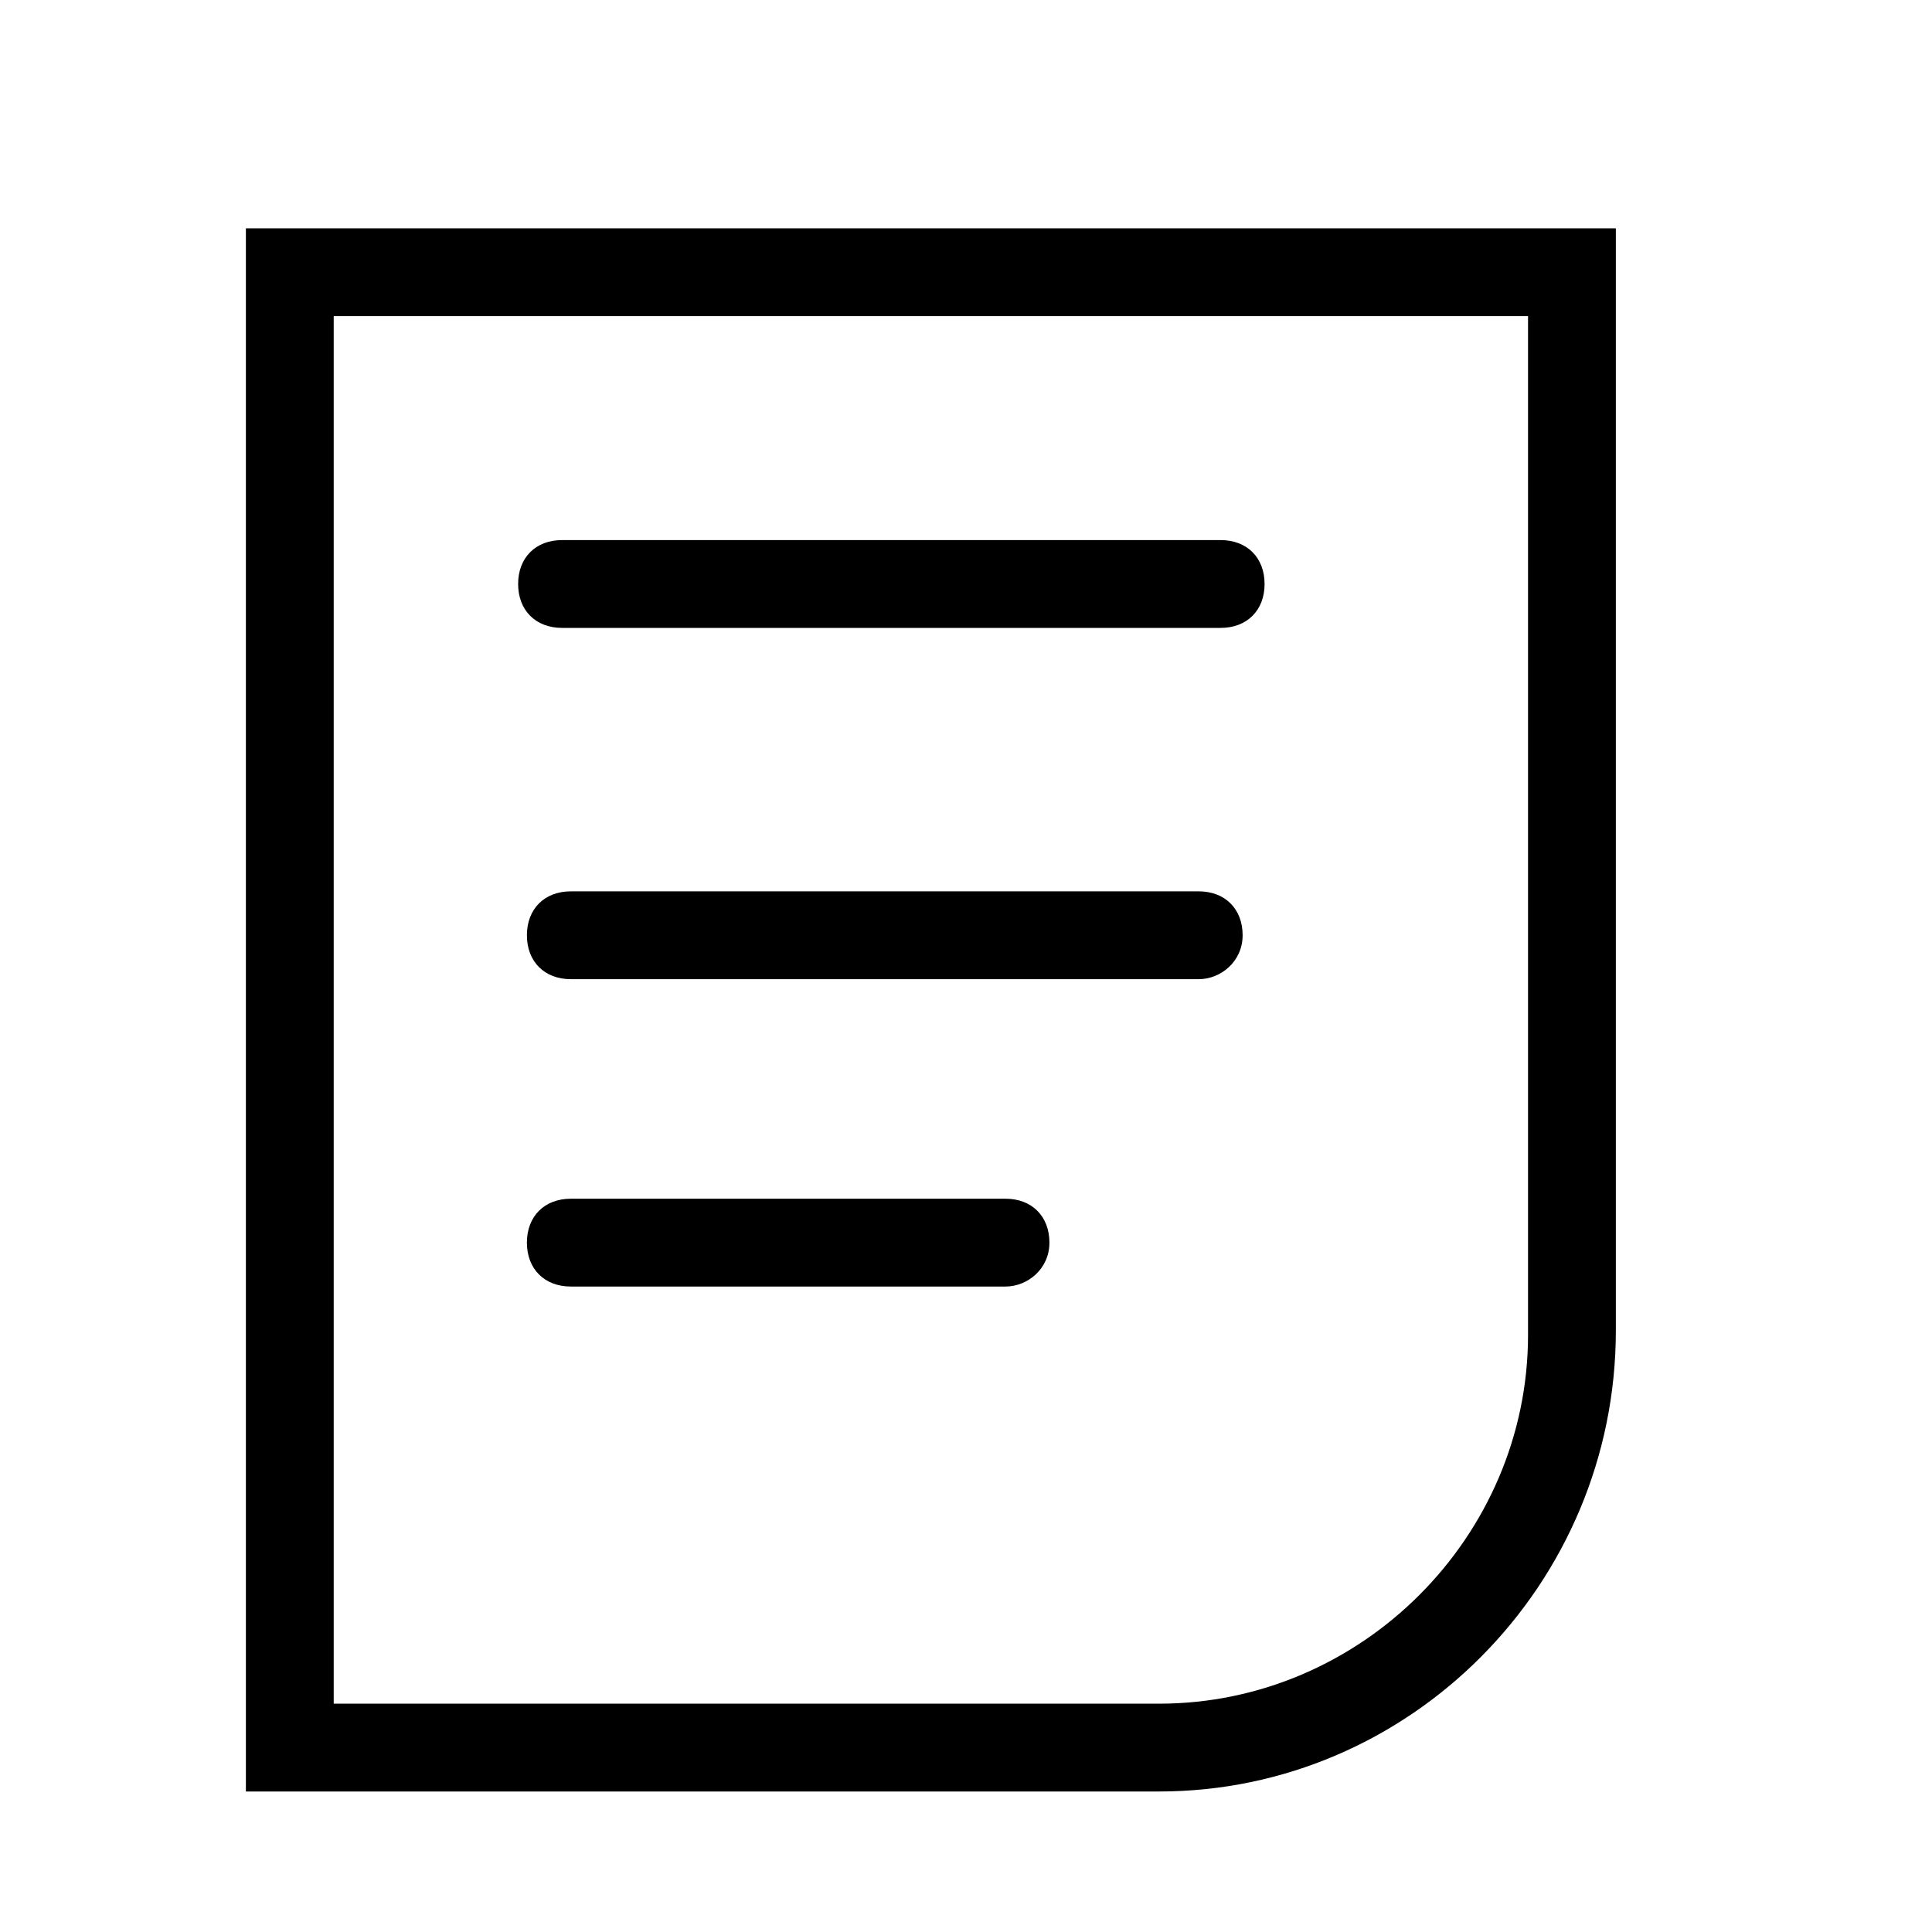
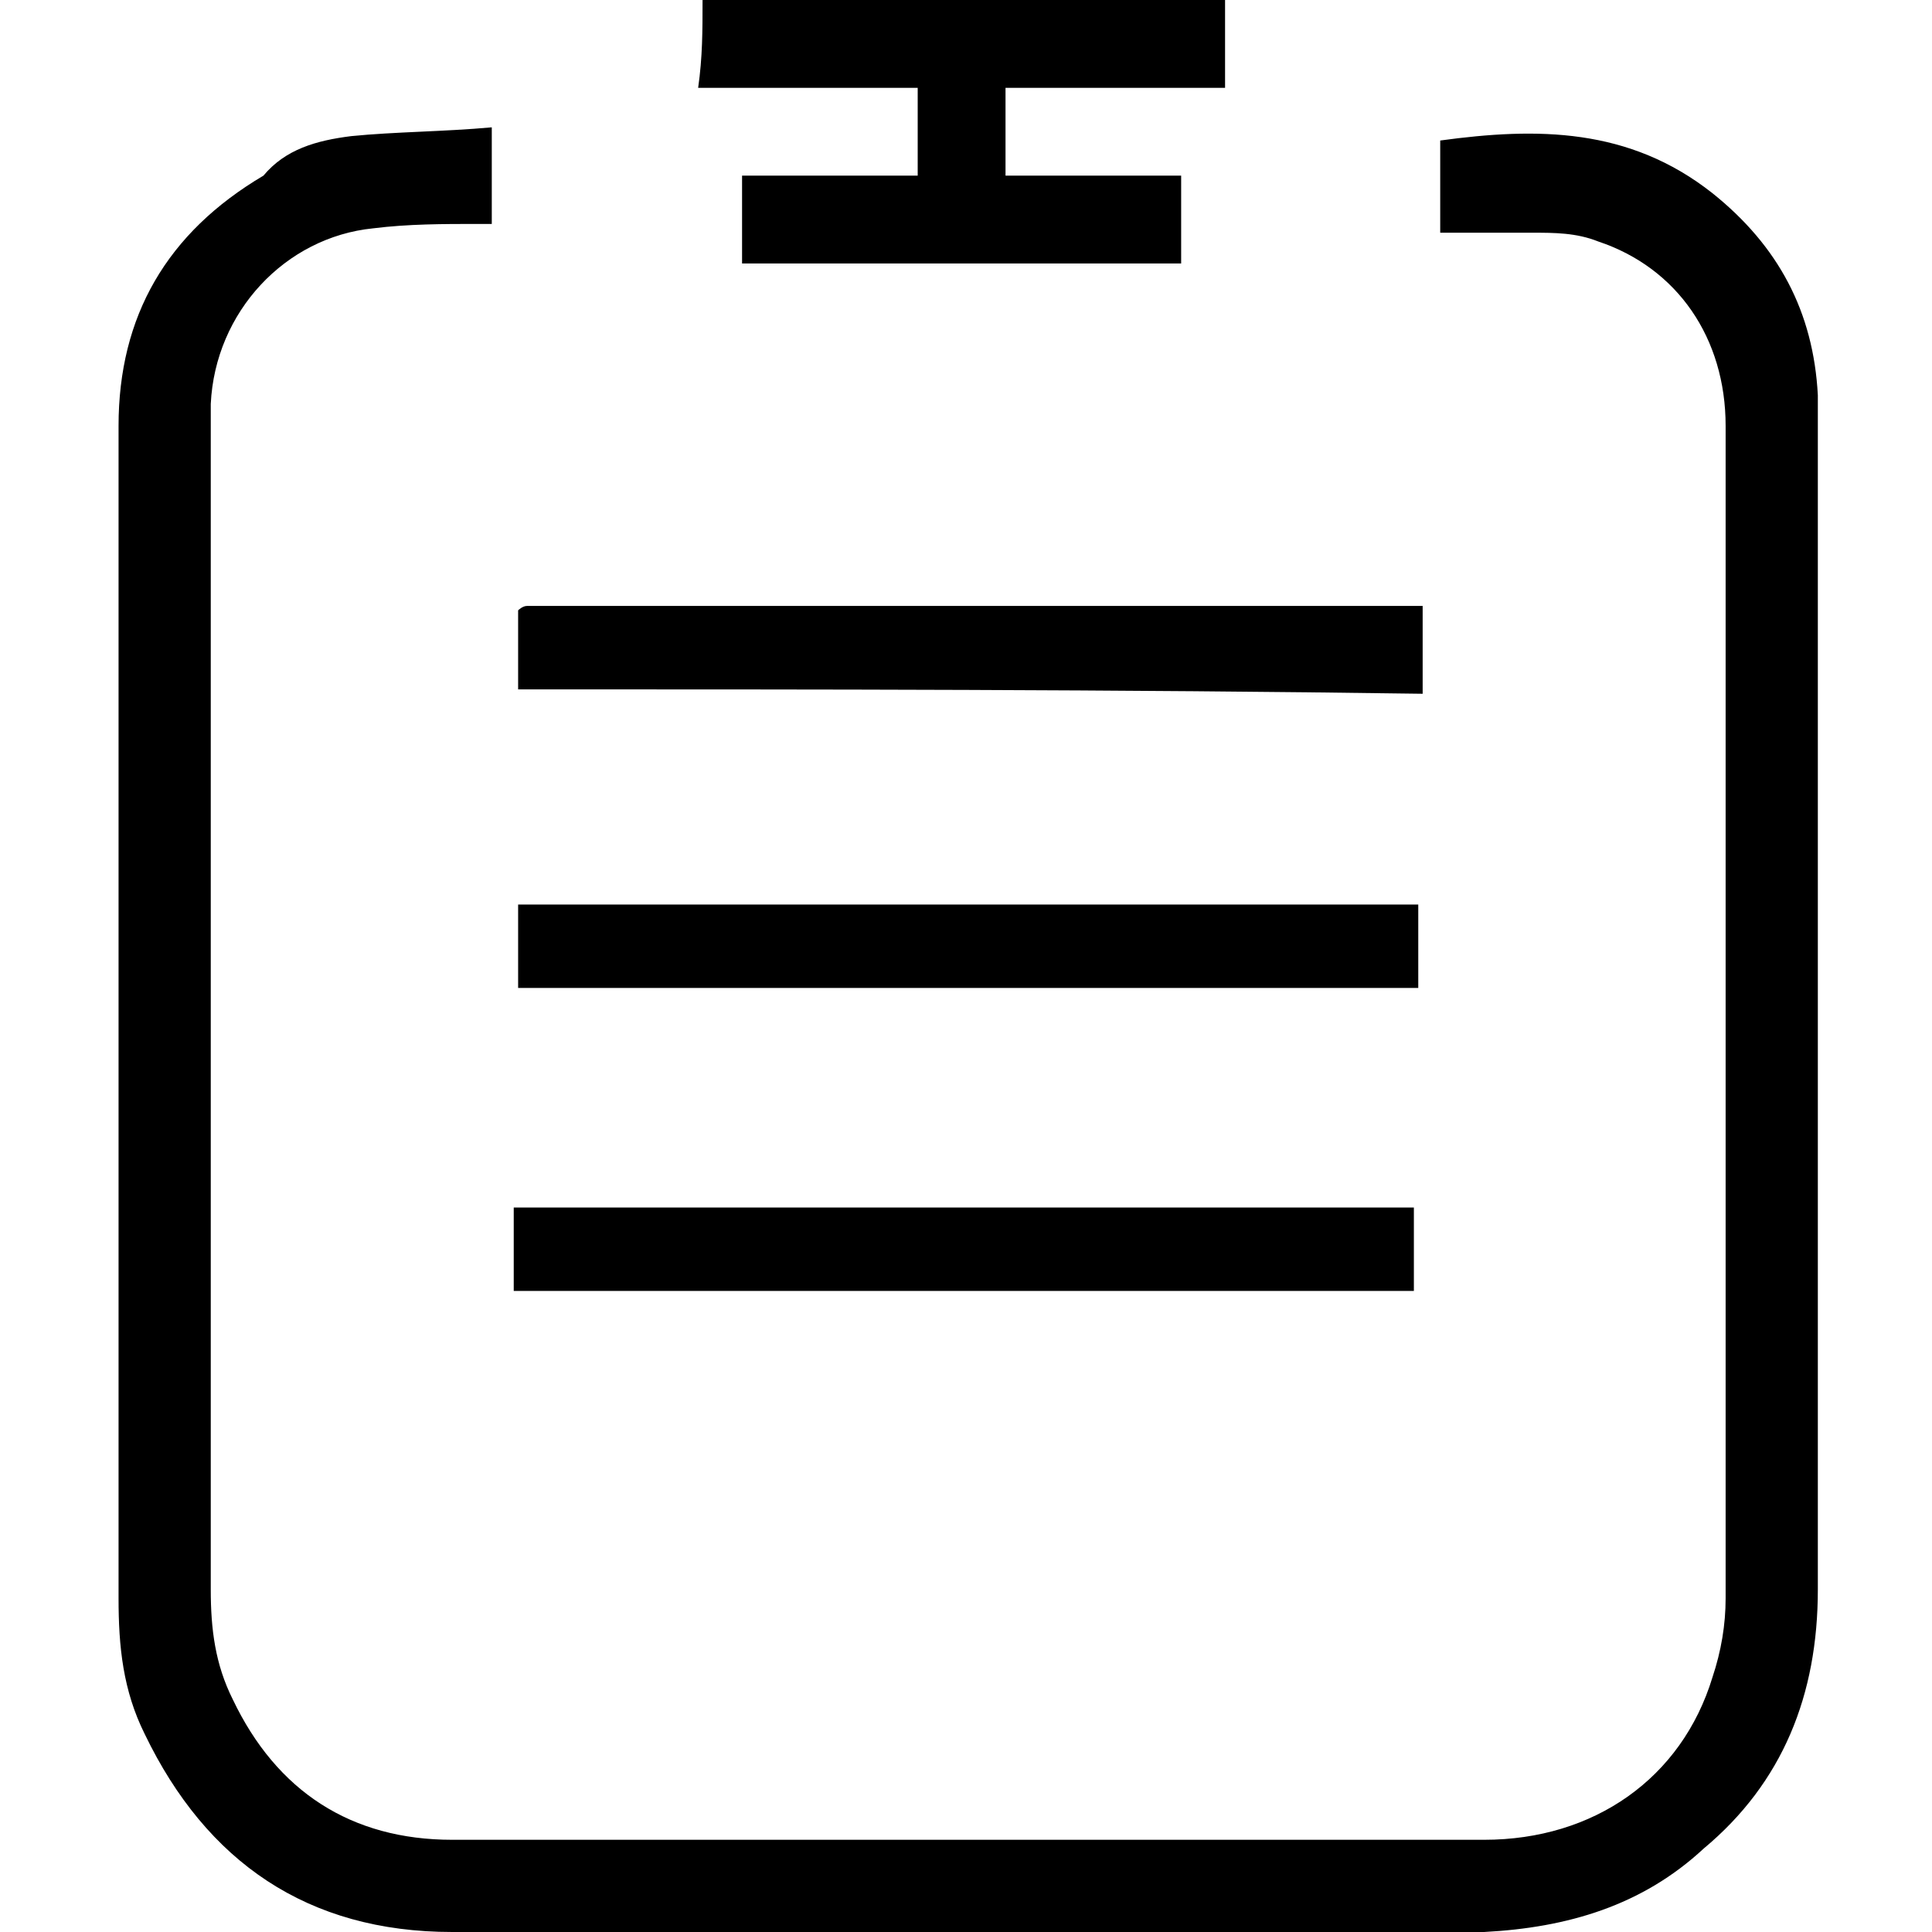
- <svg xmlns="http://www.w3.org/2000/svg" t="1525866391055" class="icon" style="" viewBox="0 0 1024 1024" version="1.1" p-id="1960" width="200" height="200">
+ <svg xmlns="http://www.w3.org/2000/svg" t="1539331790189" class="icon" style="" viewBox="0 0 1024 1024" version="1.1" p-id="2148" width="32" height="32">
  <defs>
    <style type="text/css" />
  </defs>
-   <path d="M614.4 949.527H130.327V121.018h726.109v584.145c0 134.982-109.382 244.364-242.036 244.364z m-437.527-46.545h437.527c107.055 0 195.491-88.436 195.491-195.491V167.564H176.873v735.418z" p-id="1961" />
-   <path d="M646.982 332.8h-349.091c-13.964 0-23.273-9.309-23.273-23.273s9.309-23.273 23.273-23.273h349.091c13.964 0 23.273 9.309 23.273 23.273s-9.309 23.273-23.273 23.273zM635.345 518.982H302.545c-13.964 0-23.273-9.309-23.273-23.273s9.309-23.273 23.273-23.273h332.8c13.964 0 23.273 9.309 23.273 23.273s-11.636 23.273-23.273 23.273zM532.945 681.891H302.545c-13.964 0-23.273-9.309-23.273-23.273s9.309-23.273 23.273-23.273h230.4c13.964 0 23.273 9.309 23.273 23.273s-11.636 23.273-23.273 23.273z" p-id="1962" />
+   <path d="M260.655 67.491v51.2h-6.982c-18.618 0-37.236 0-55.855 2.327-46.545 4.655-83.782 44.218-86.109 93.091v628.364c0 20.945 2.327 39.564 11.636 58.182 23.273 48.873 62.836 74.473 116.364 74.473h546.909c58.182 0 104.727-32.582 121.018-86.109 4.655-13.964 6.982-27.927 6.982-41.891V225.745c0-46.545-25.6-83.782-67.491-97.745-11.636-4.655-23.273-4.655-34.909-4.655h-48.873V74.473c51.2-6.982 100.073-6.982 144.291 27.927 34.909 27.927 53.527 62.836 55.855 107.055v633.018c0 55.855-18.618 102.4-60.509 137.309-32.582 30.255-72.145 41.891-116.364 44.218H239.709c-76.8 0-130.327-37.236-162.909-104.727-11.636-23.273-13.964-46.545-13.964-72.145V225.745C62.836 167.564 88.436 123.345 139.636 93.091c11.636-13.964 27.927-18.618 46.545-20.945 23.273-2.327 48.873-2.327 74.473-4.655z" p-id="2149" />
+   <path d="M372.364 0h276.945v46.545h-116.364v46.545h93.091v46.545h-232.727V93.091h93.091V46.545h-116.364c2.327-16.291 2.327-30.255 2.327-46.545zM274.618 365.382v-41.891s2.327-2.327 4.655-2.327h474.764v46.545c-162.909-2.327-321.164-2.327-479.418-2.327zM274.618 523.636v-44.218h477.091v44.218H274.618zM749.382 640v44.218H272.291v-44.218h477.091z" p-id="2150" />
</svg>
